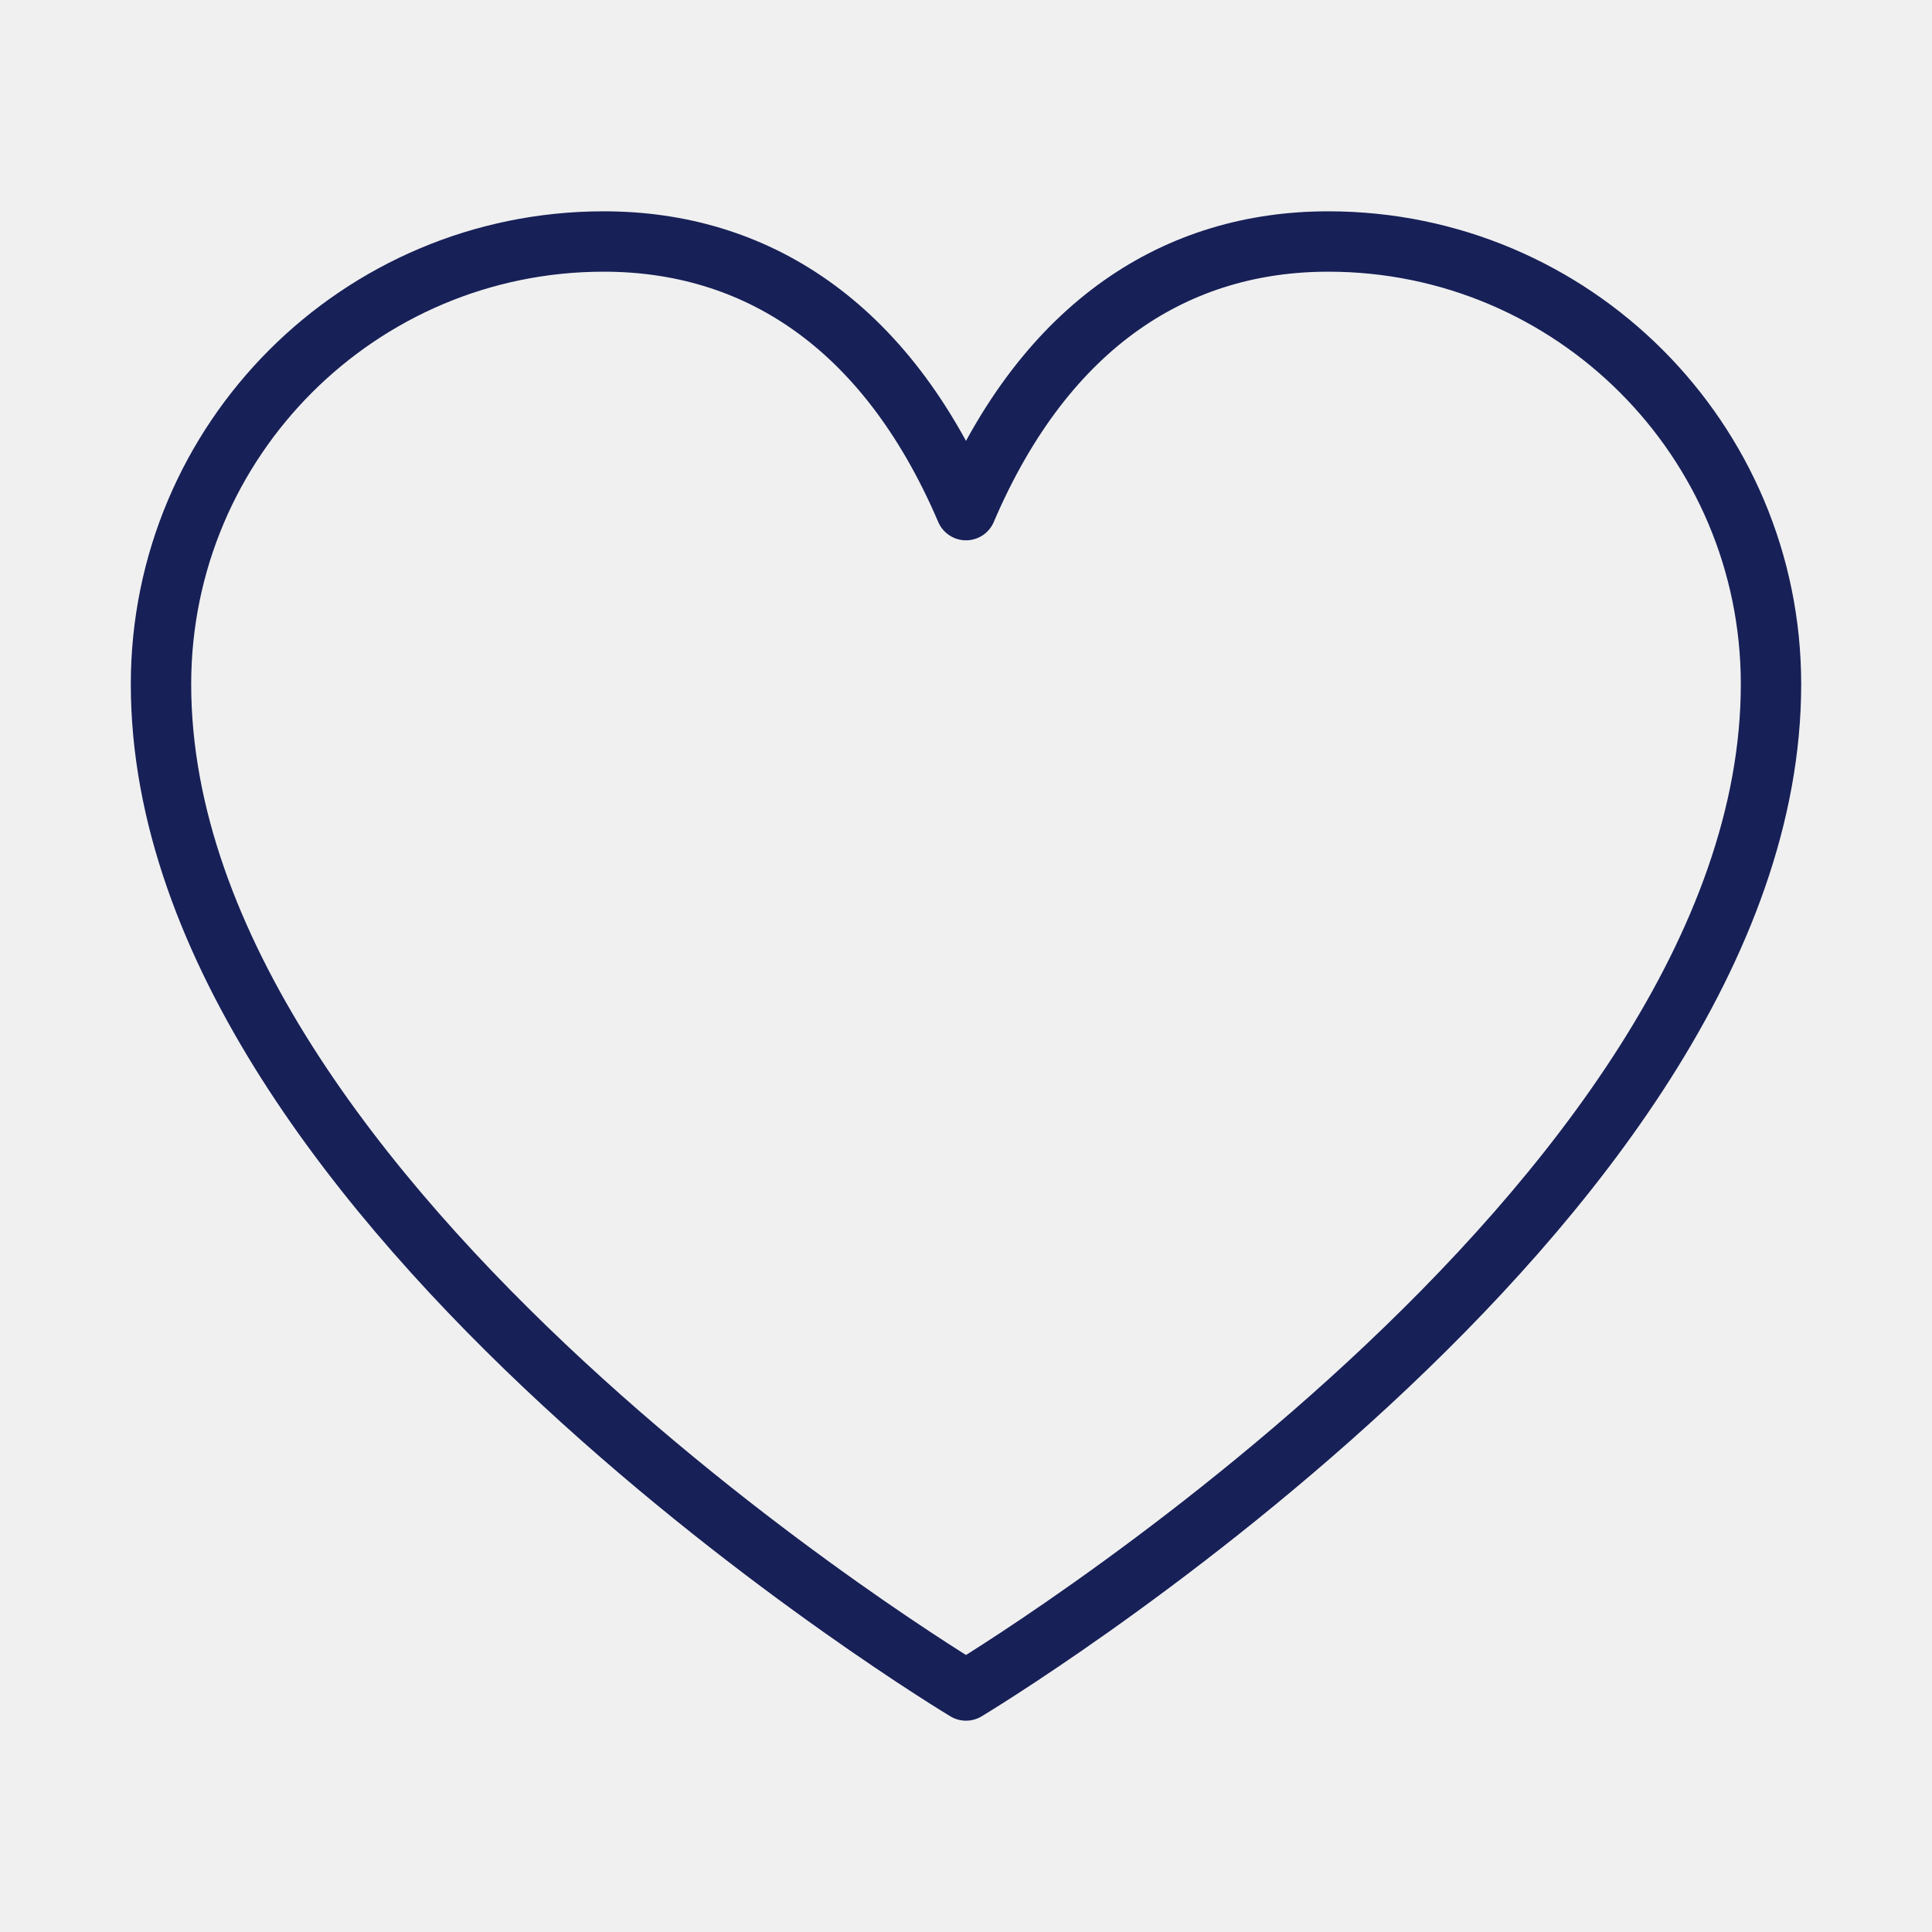
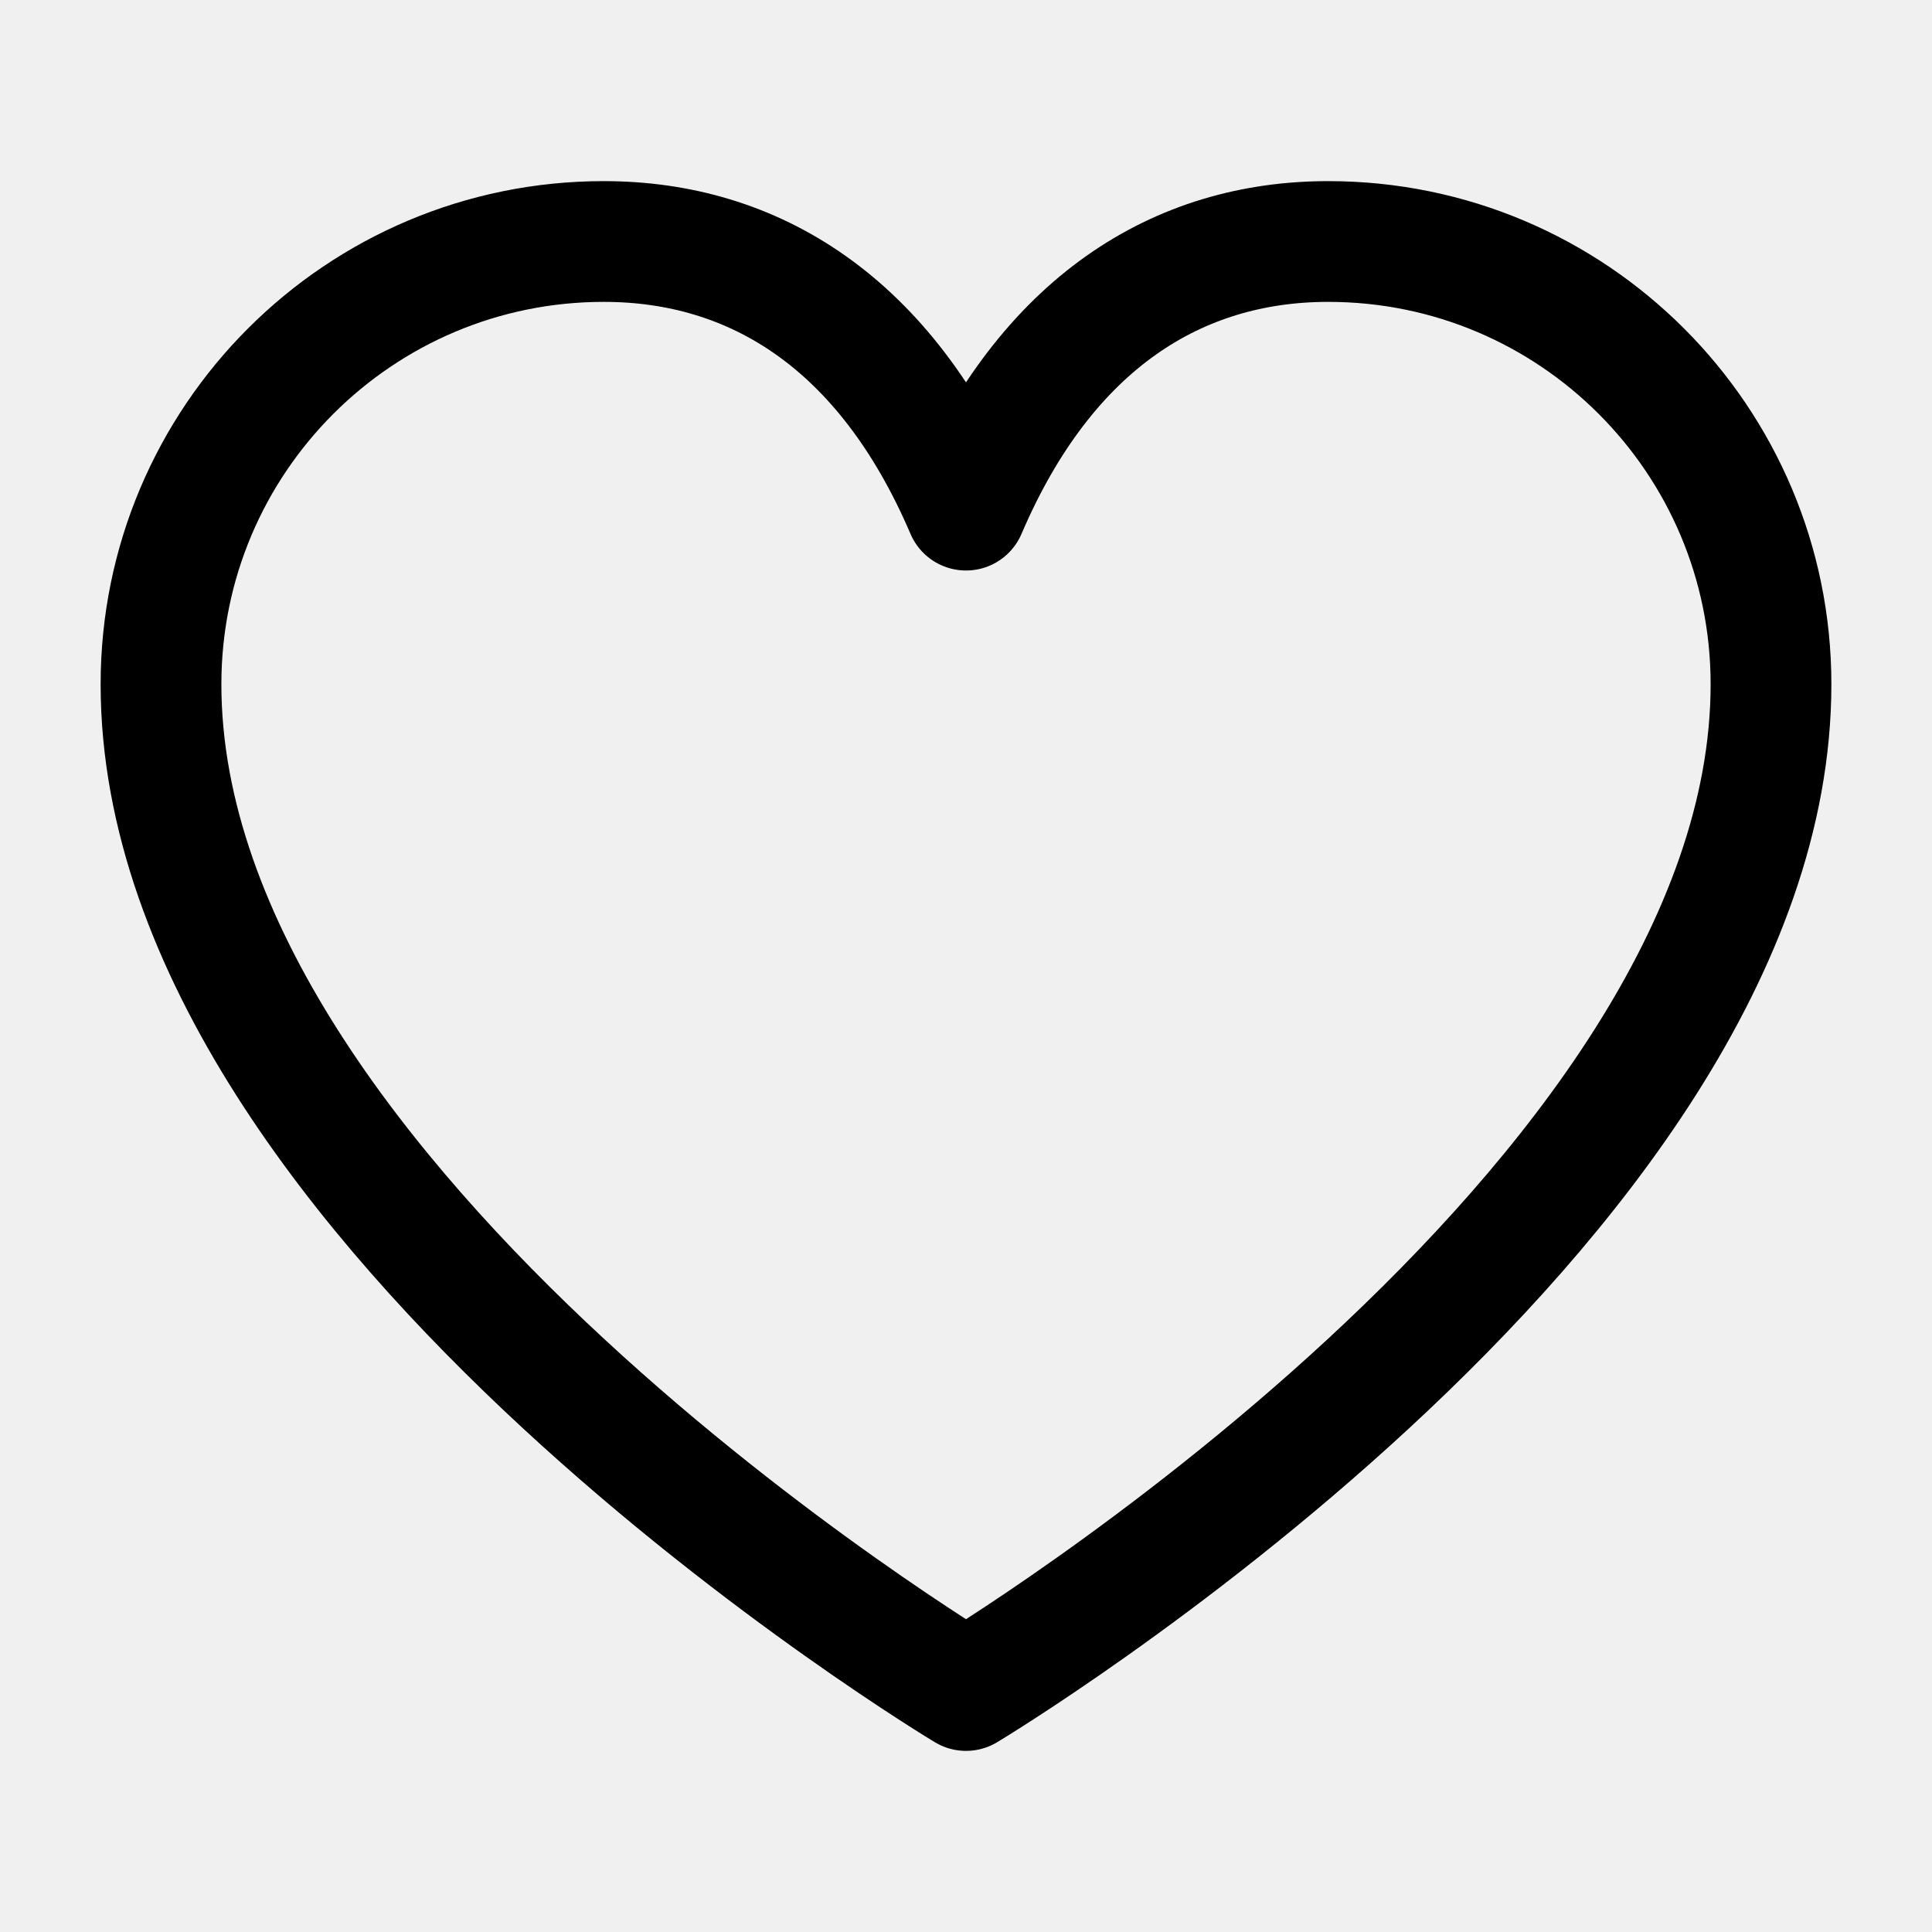
- <svg xmlns="http://www.w3.org/2000/svg" width="48" height="48" viewBox="0 0 48 48" fill="none">
-   <g clip-path="url(#clip0_9801_62615)">
-     <path d="M4 17C4 10.925 8.925 6 15 6C18.72 6 22 8 24 12.674C26 8 29.28 6 33 6C39.075 6 44 10.925 44 17C44 30 24 42 24 42C24 42 4 30 4 17Z" stroke="#172057" stroke-width="1.5" stroke-linecap="round" stroke-linejoin="round" />
+ <svg xmlns="http://www.w3.org/2000/svg" width="24" height="24" viewBox="0 0 24 24" fill="none">
+   <g clip-path="url(#clip0_742_59698)">
+     <path d="M2 8.5C2 5.462 4.462 3 7.5 3C9.36 3 11 4 12 6.337C13 4 14.64 3 16.5 3C19.538 3 22 5.462 22 8.5C22 15 12 21 12 21C12 21 2 15 2 8.5Z" stroke="black" stroke-width="1.5" stroke-linecap="round" stroke-linejoin="round" />
  </g>
  <defs>
-     <clipPath id="clip0_9801_62615">
-       <rect width="48" height="48" fill="white" />
+     <clipPath id="clip0_742_59698">
+       <rect width="24" height="24" fill="white" />
    </clipPath>
  </defs>
</svg>
